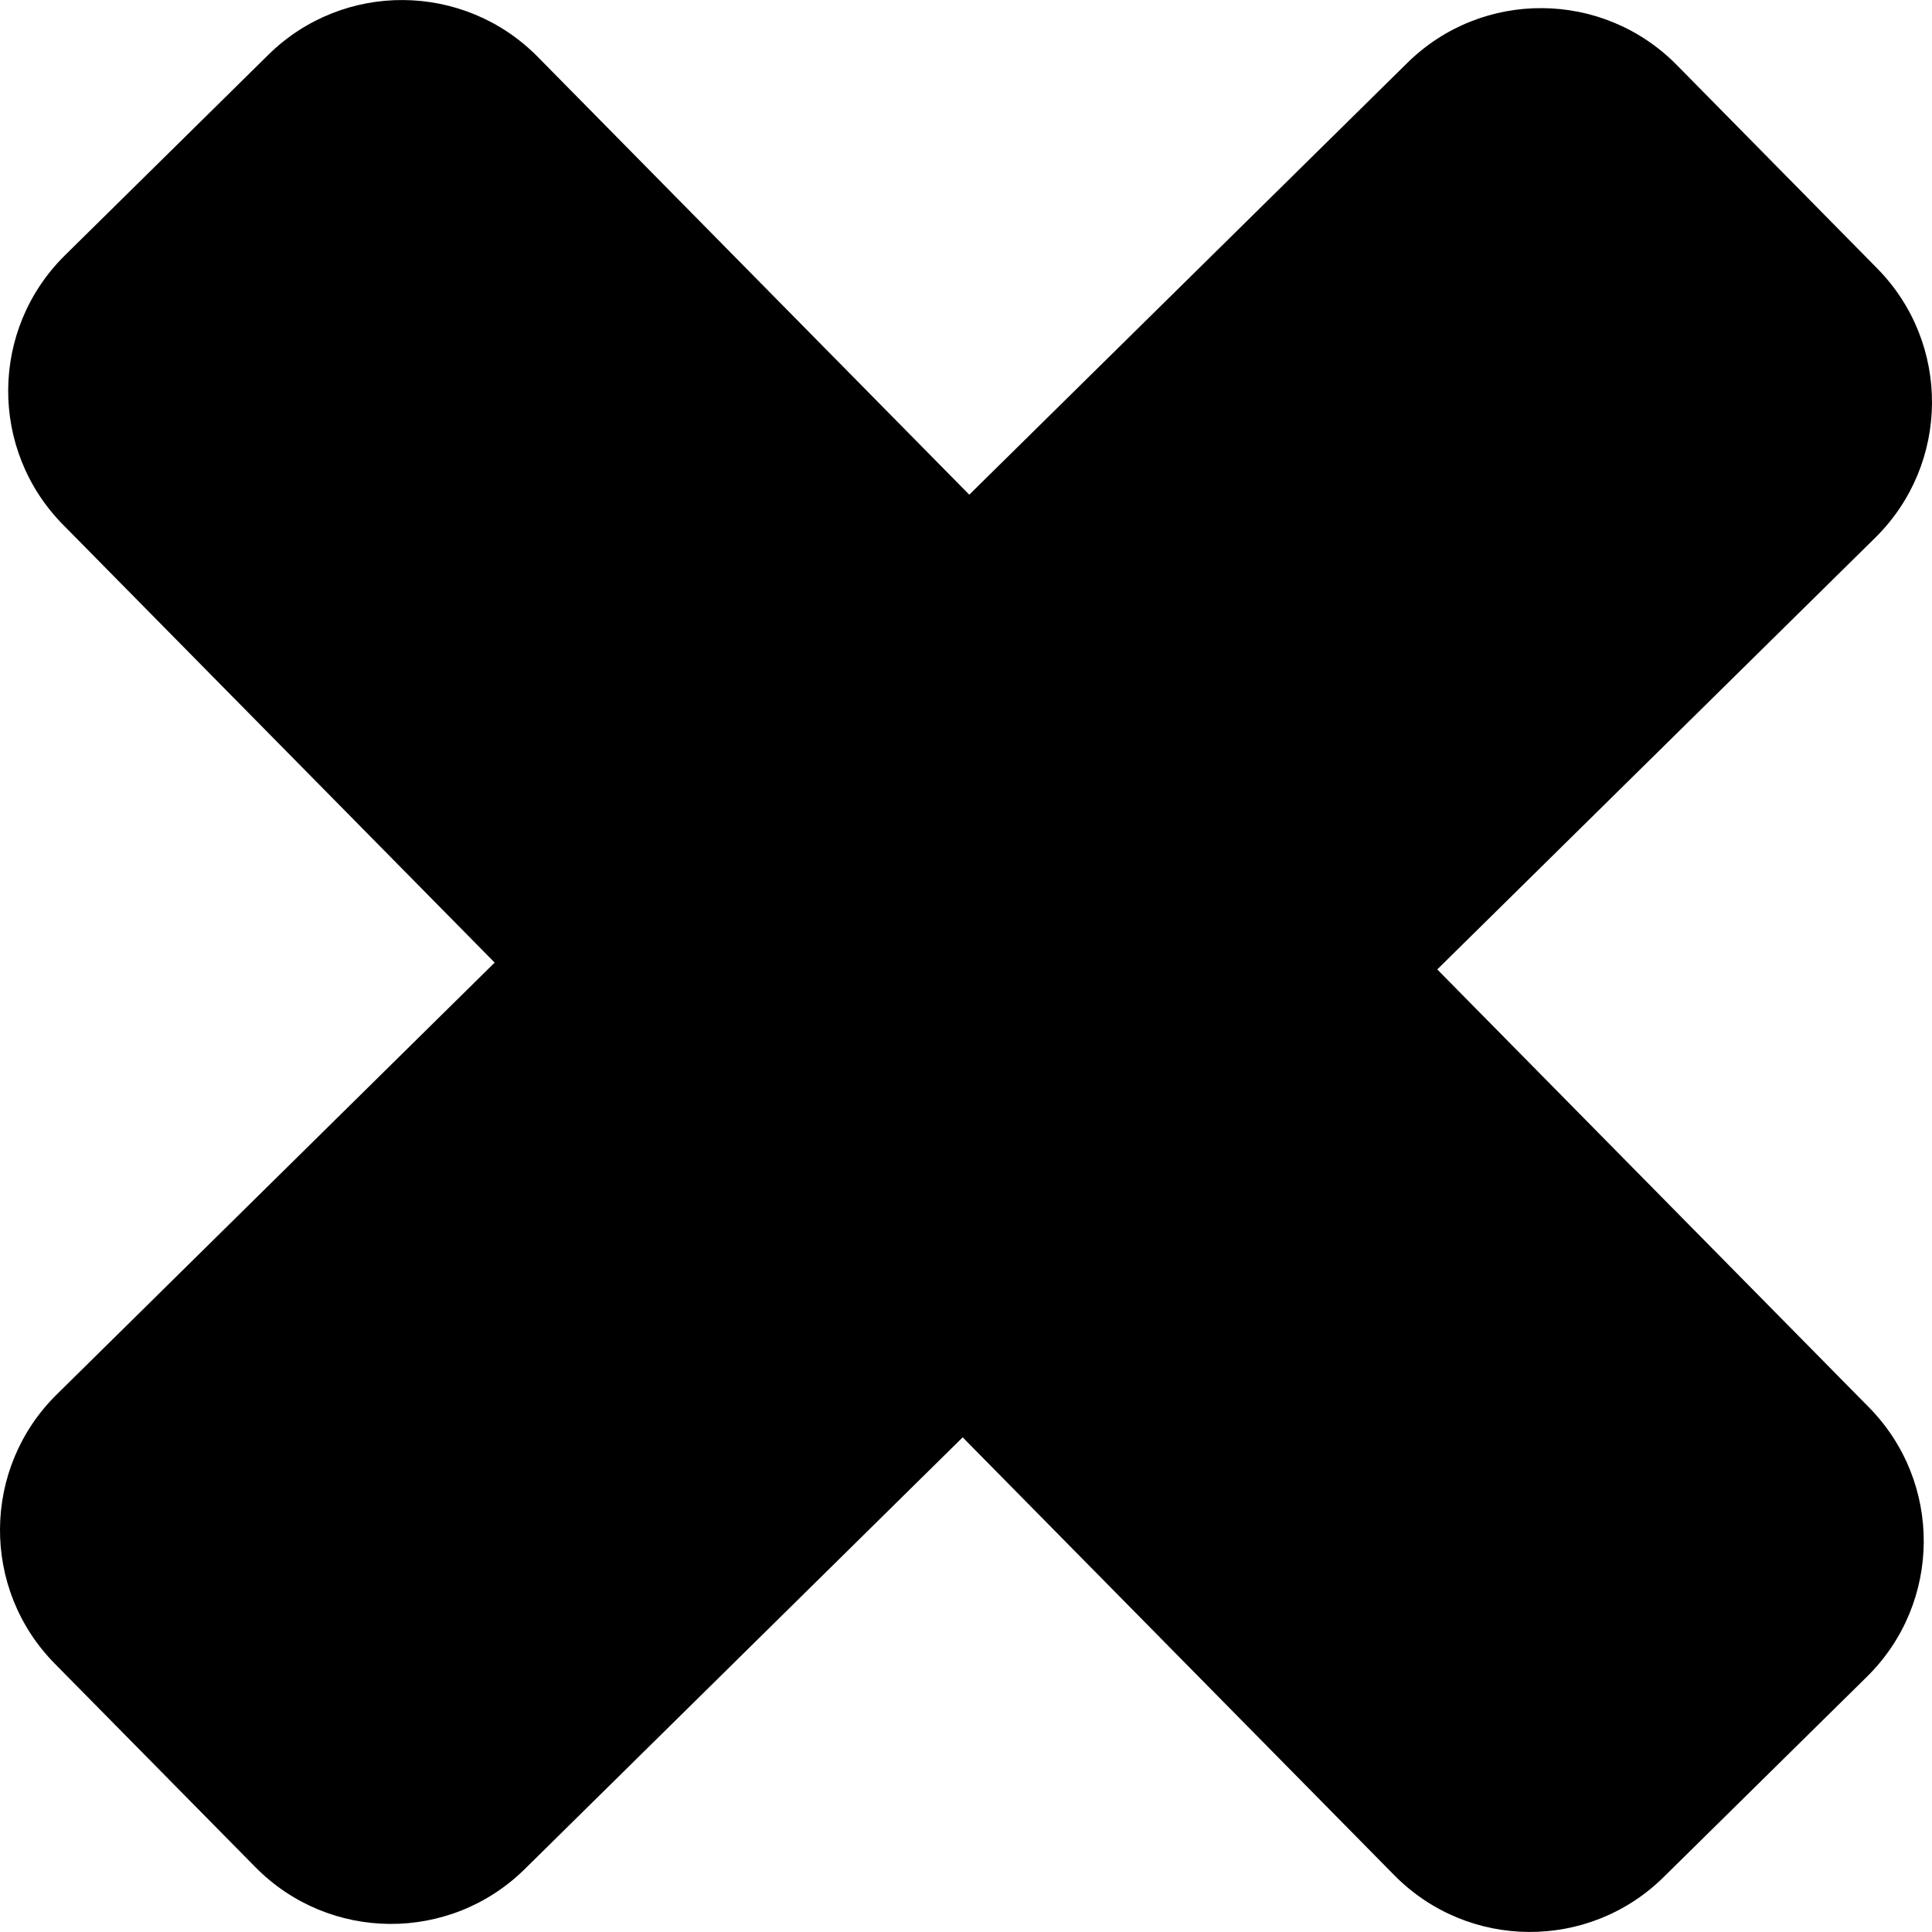
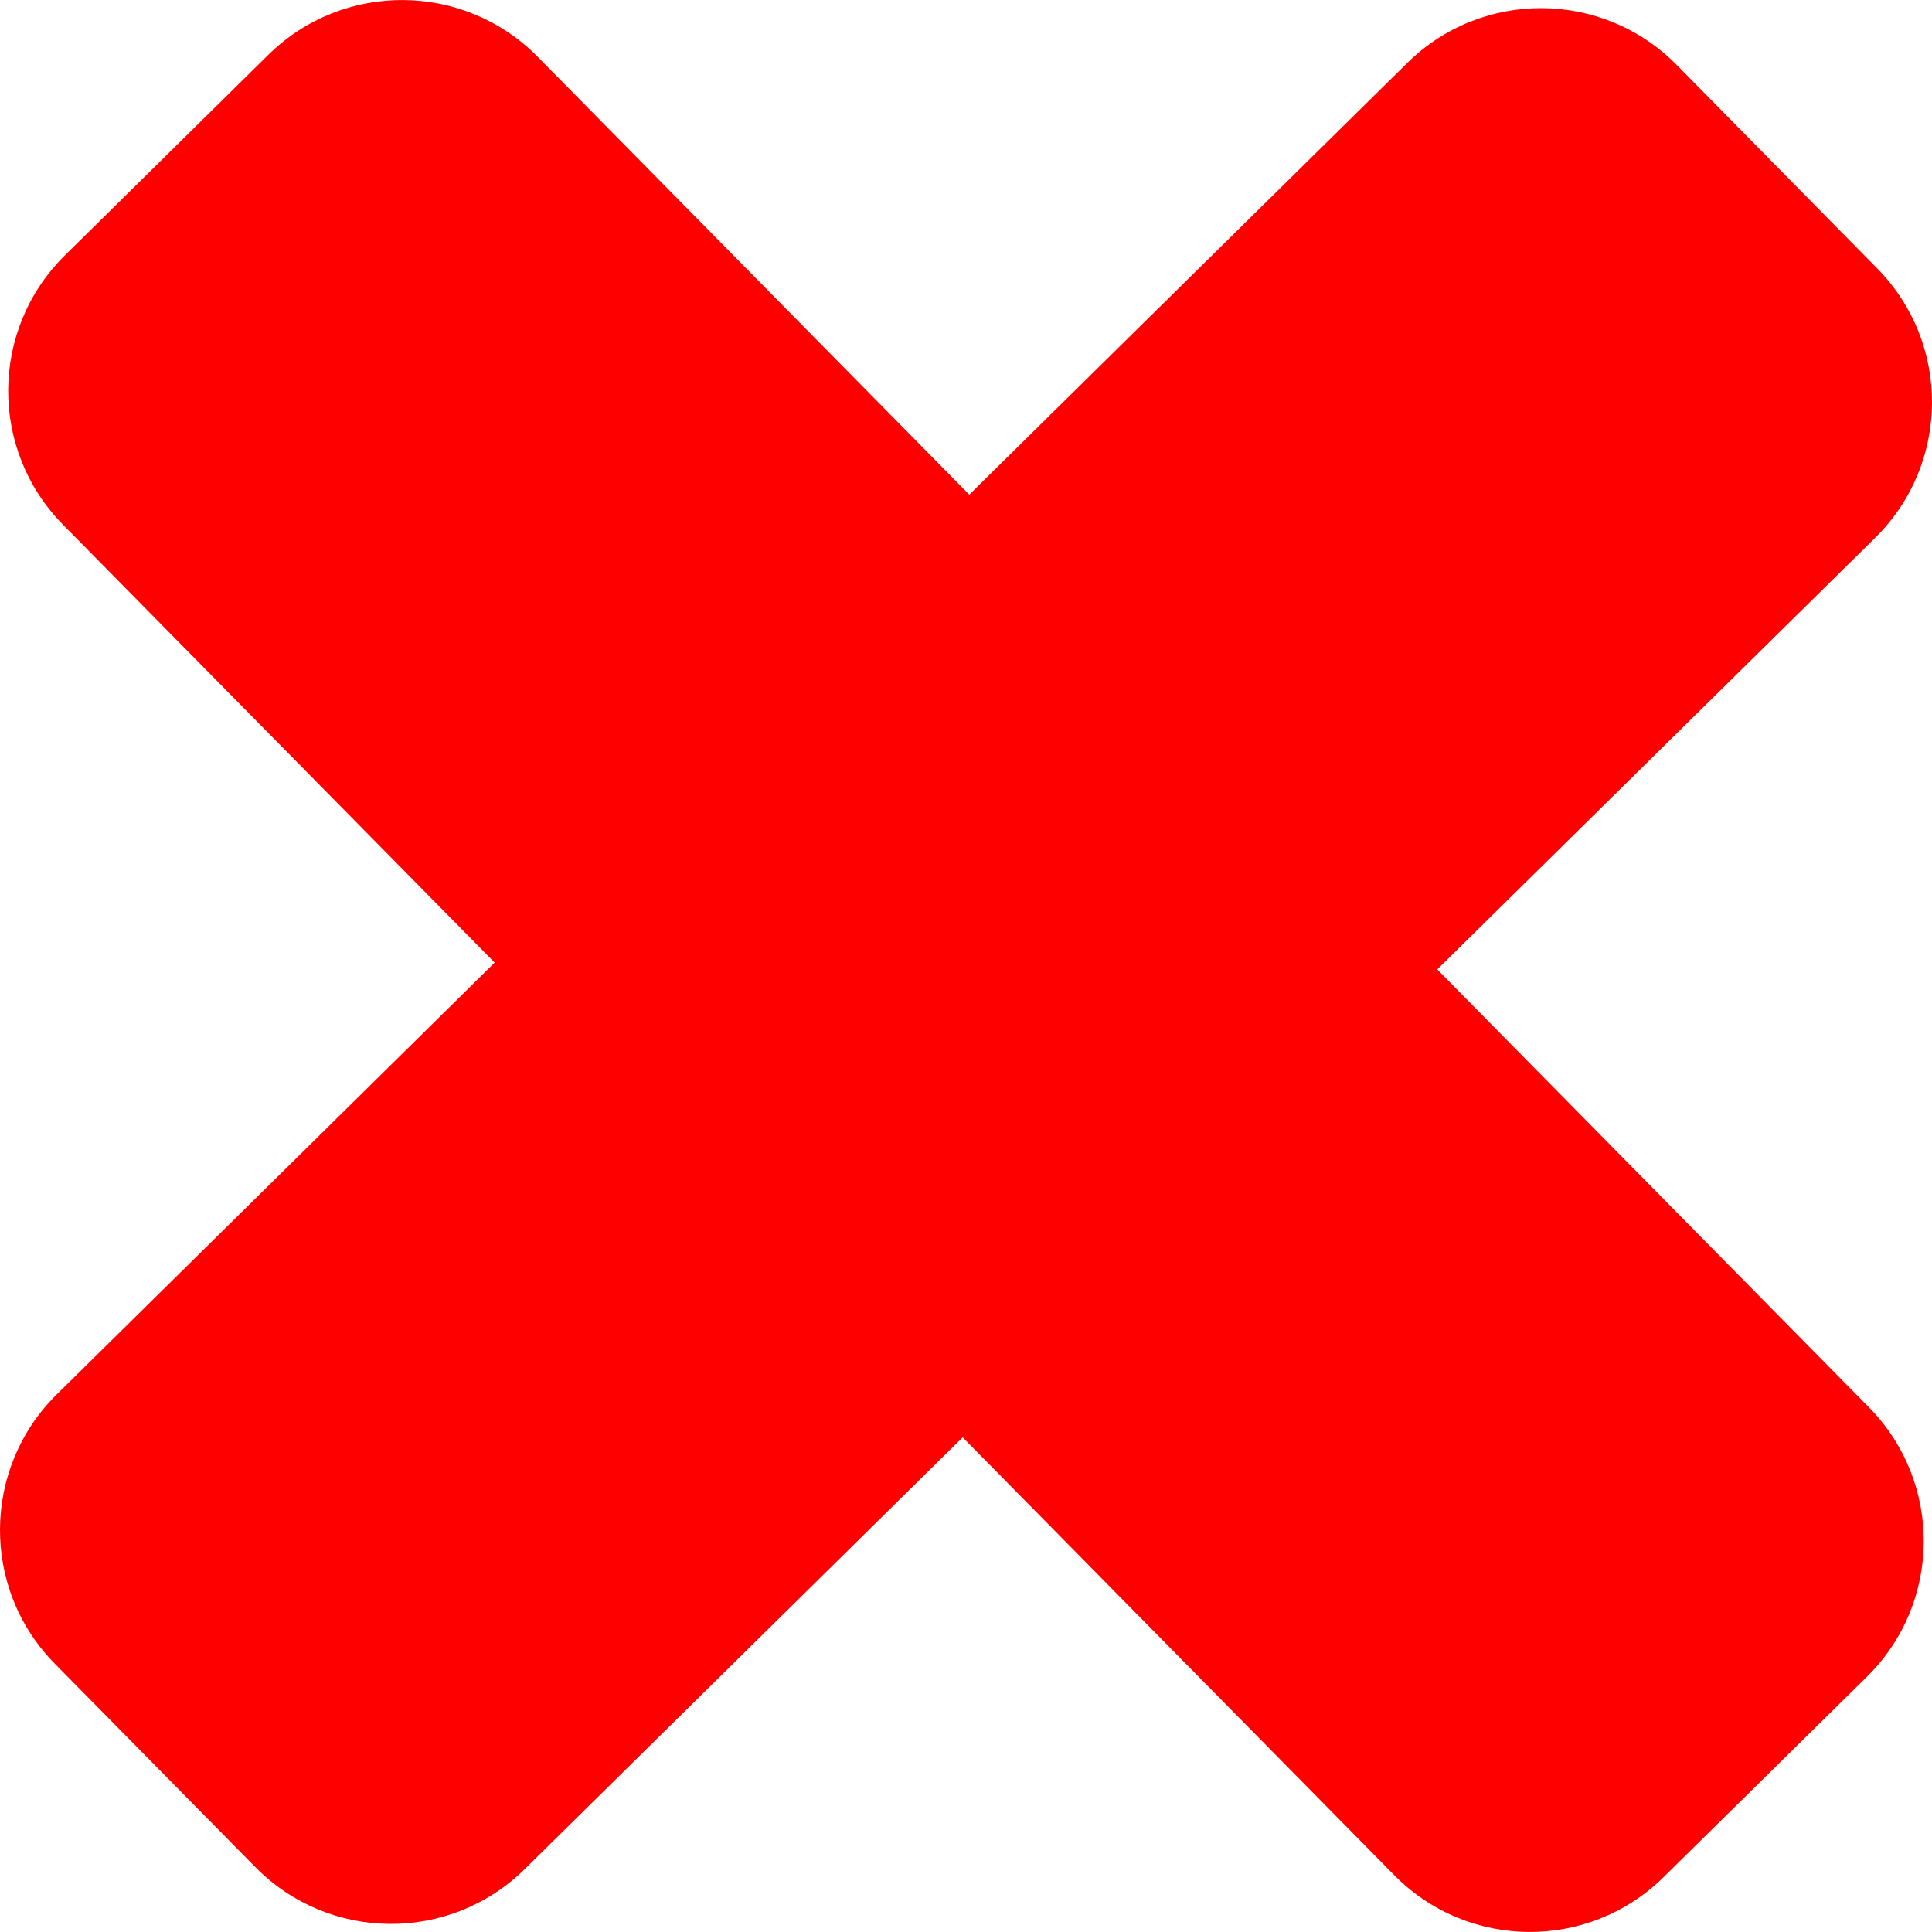
- <svg xmlns="http://www.w3.org/2000/svg" version="1.1" id="Capa_1" x="0px" y="0px" width="249.499px" height="249.499px" viewBox="0 0 249.499 249.499" style="enable-background:new 0 0 249.499 249.499;" xml:space="preserve">
+ <svg xmlns="http://www.w3.org/2000/svg" version="1.1" id="Capa_1" x="0px" y="0px" width="249.499px" height="249.499px" viewBox="0 0 249.499 249.499" fill="red" style="enable-background:new 0 0 249.499 249.499;" xml:space="preserve">
  <g>
    <path d="M7.079,214.851l25.905,26.276c9.536,9.674,25.106,9.782,34.777,0.252l56.559-55.761l55.739,56.548   c9.542,9.674,25.112,9.782,34.78,0.246l26.265-25.887c9.674-9.536,9.788-25.106,0.246-34.786l-55.742-56.547l56.565-55.754   c9.667-9.536,9.787-25.106,0.239-34.786L216.52,8.375c-9.541-9.667-25.111-9.782-34.779-0.252l-56.568,55.761L69.433,7.331   C59.891-2.337,44.32-2.451,34.65,7.079L8.388,32.971c-9.674,9.542-9.791,25.106-0.252,34.786l55.745,56.553l-56.55,55.767   C-2.343,189.607-2.46,205.183,7.079,214.851z" />
  </g>
  <g>
</g>
  <g>
</g>
  <g>
</g>
  <g>
</g>
  <g>
</g>
  <g>
</g>
  <g>
</g>
  <g>
</g>
  <g>
</g>
  <g>
</g>
  <g>
</g>
  <g>
</g>
  <g>
</g>
  <g>
</g>
  <g>
</g>
</svg>
